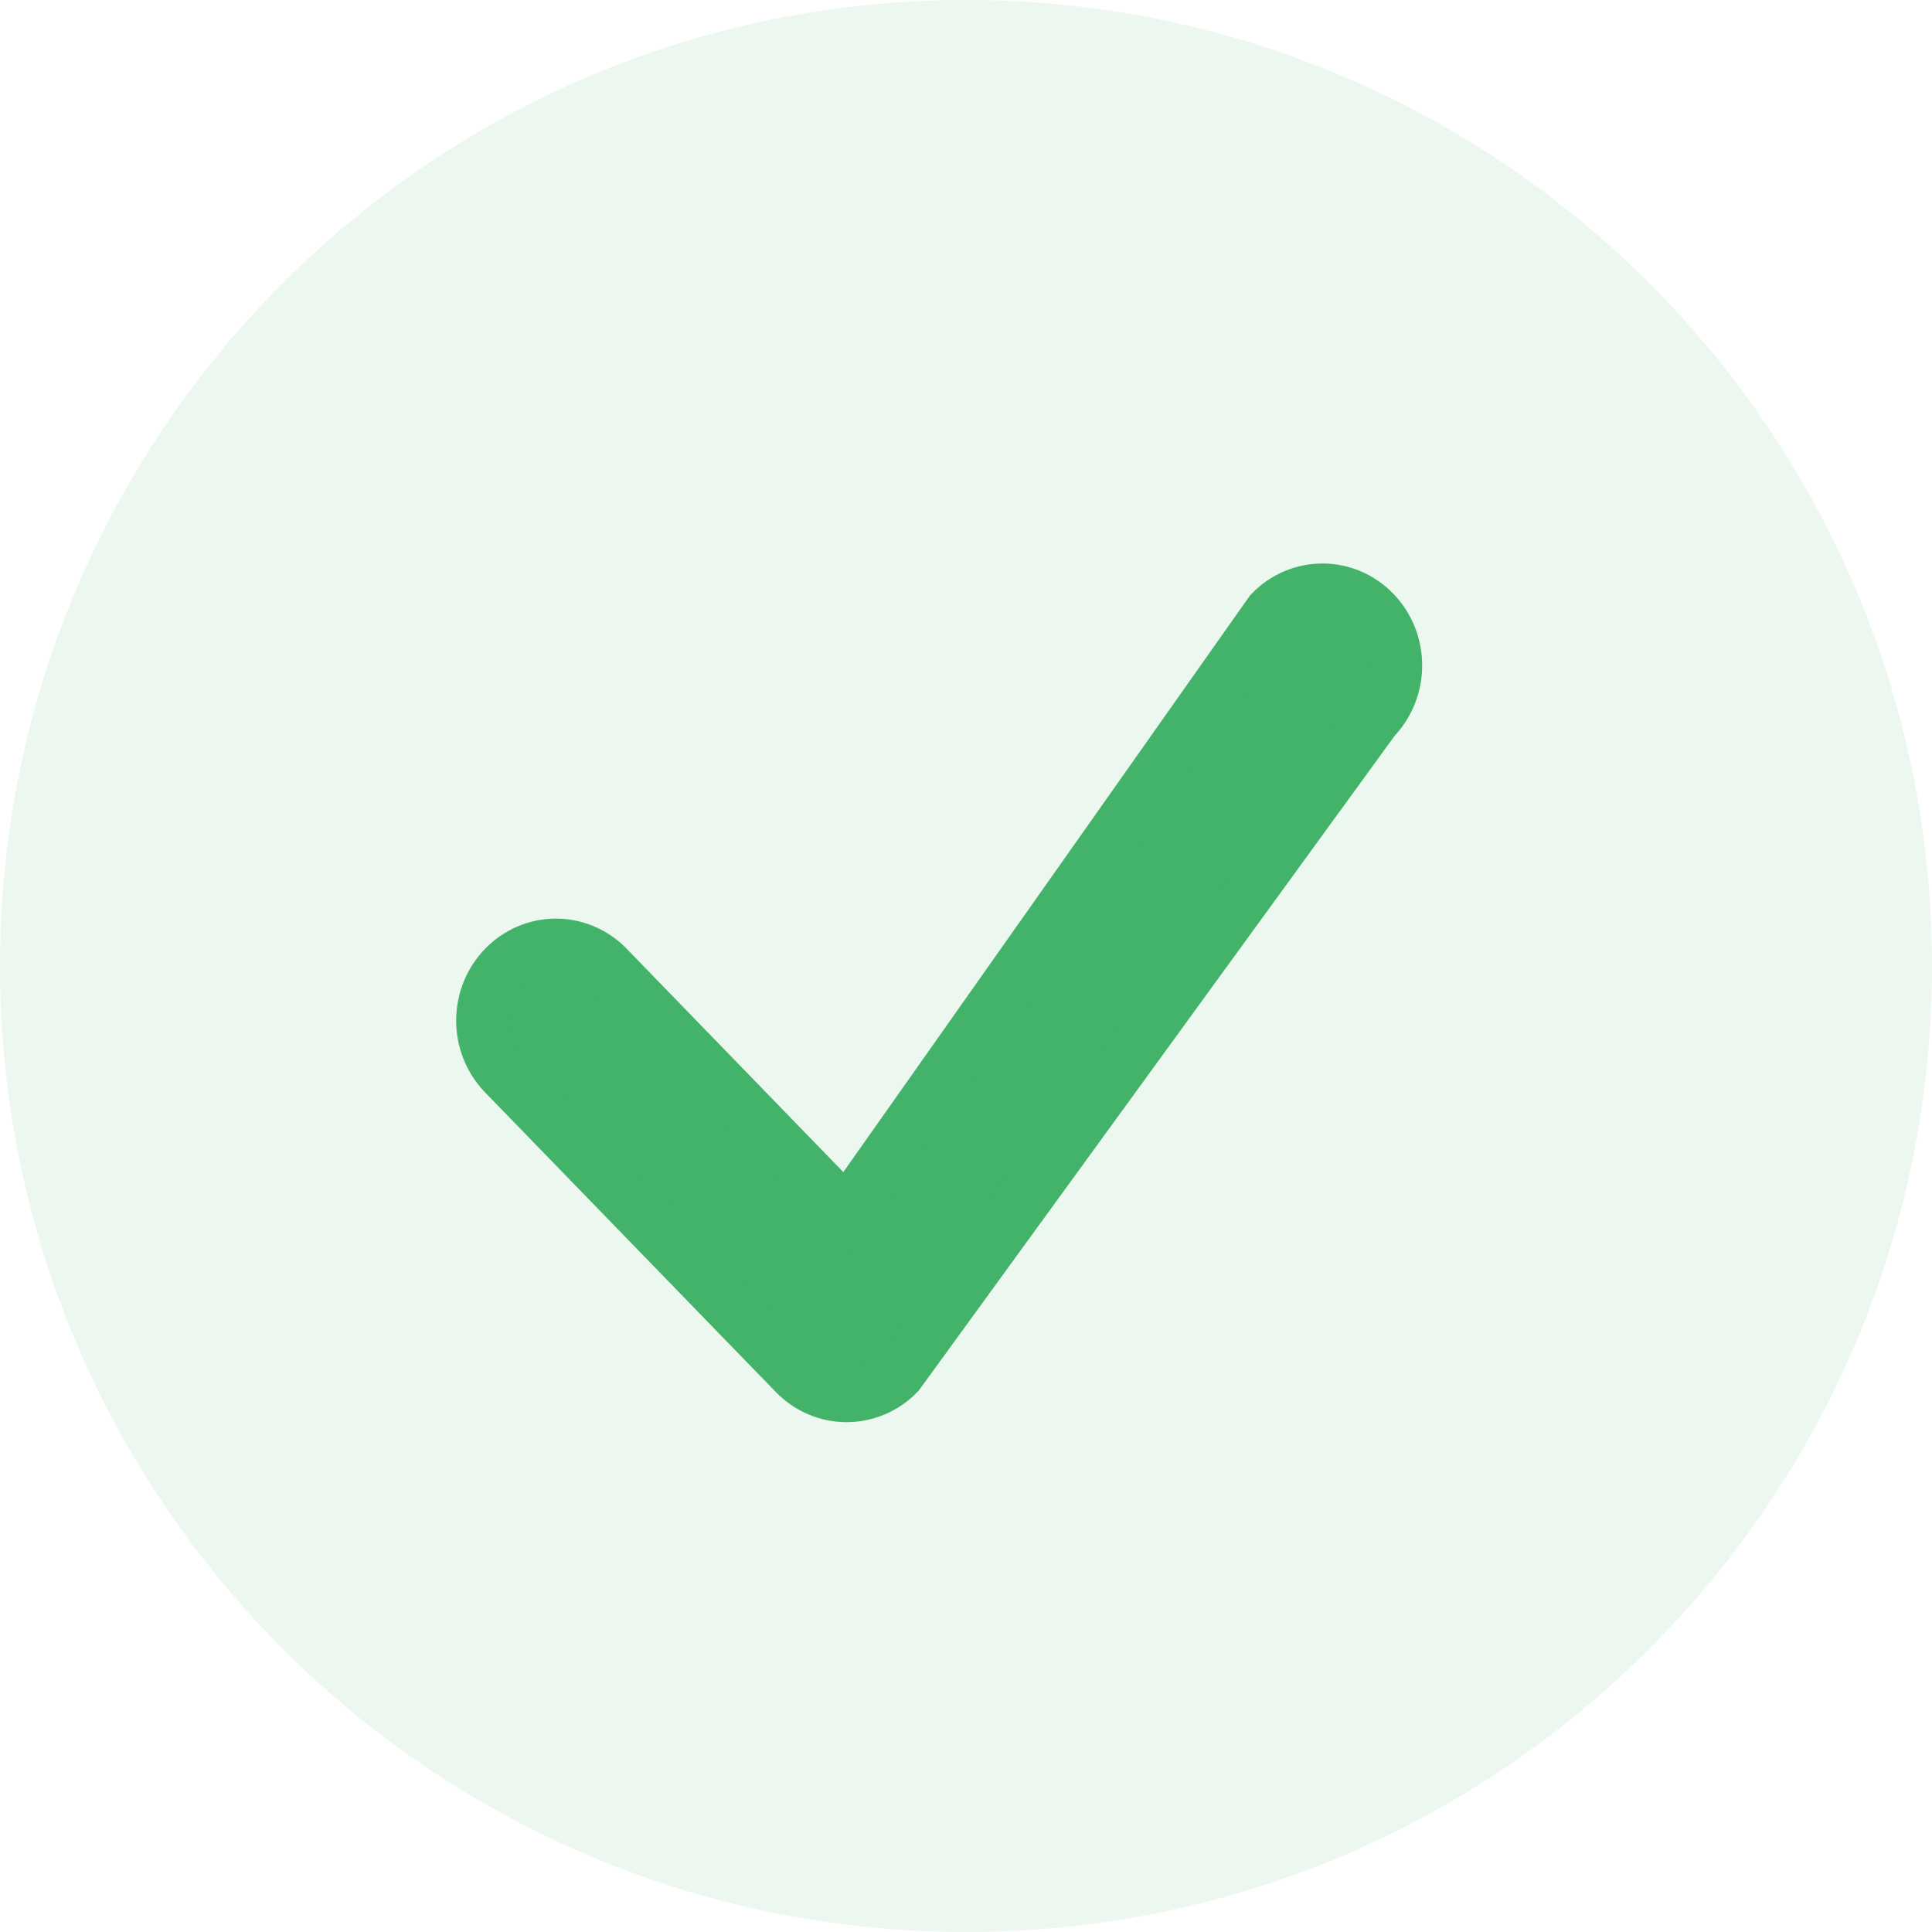
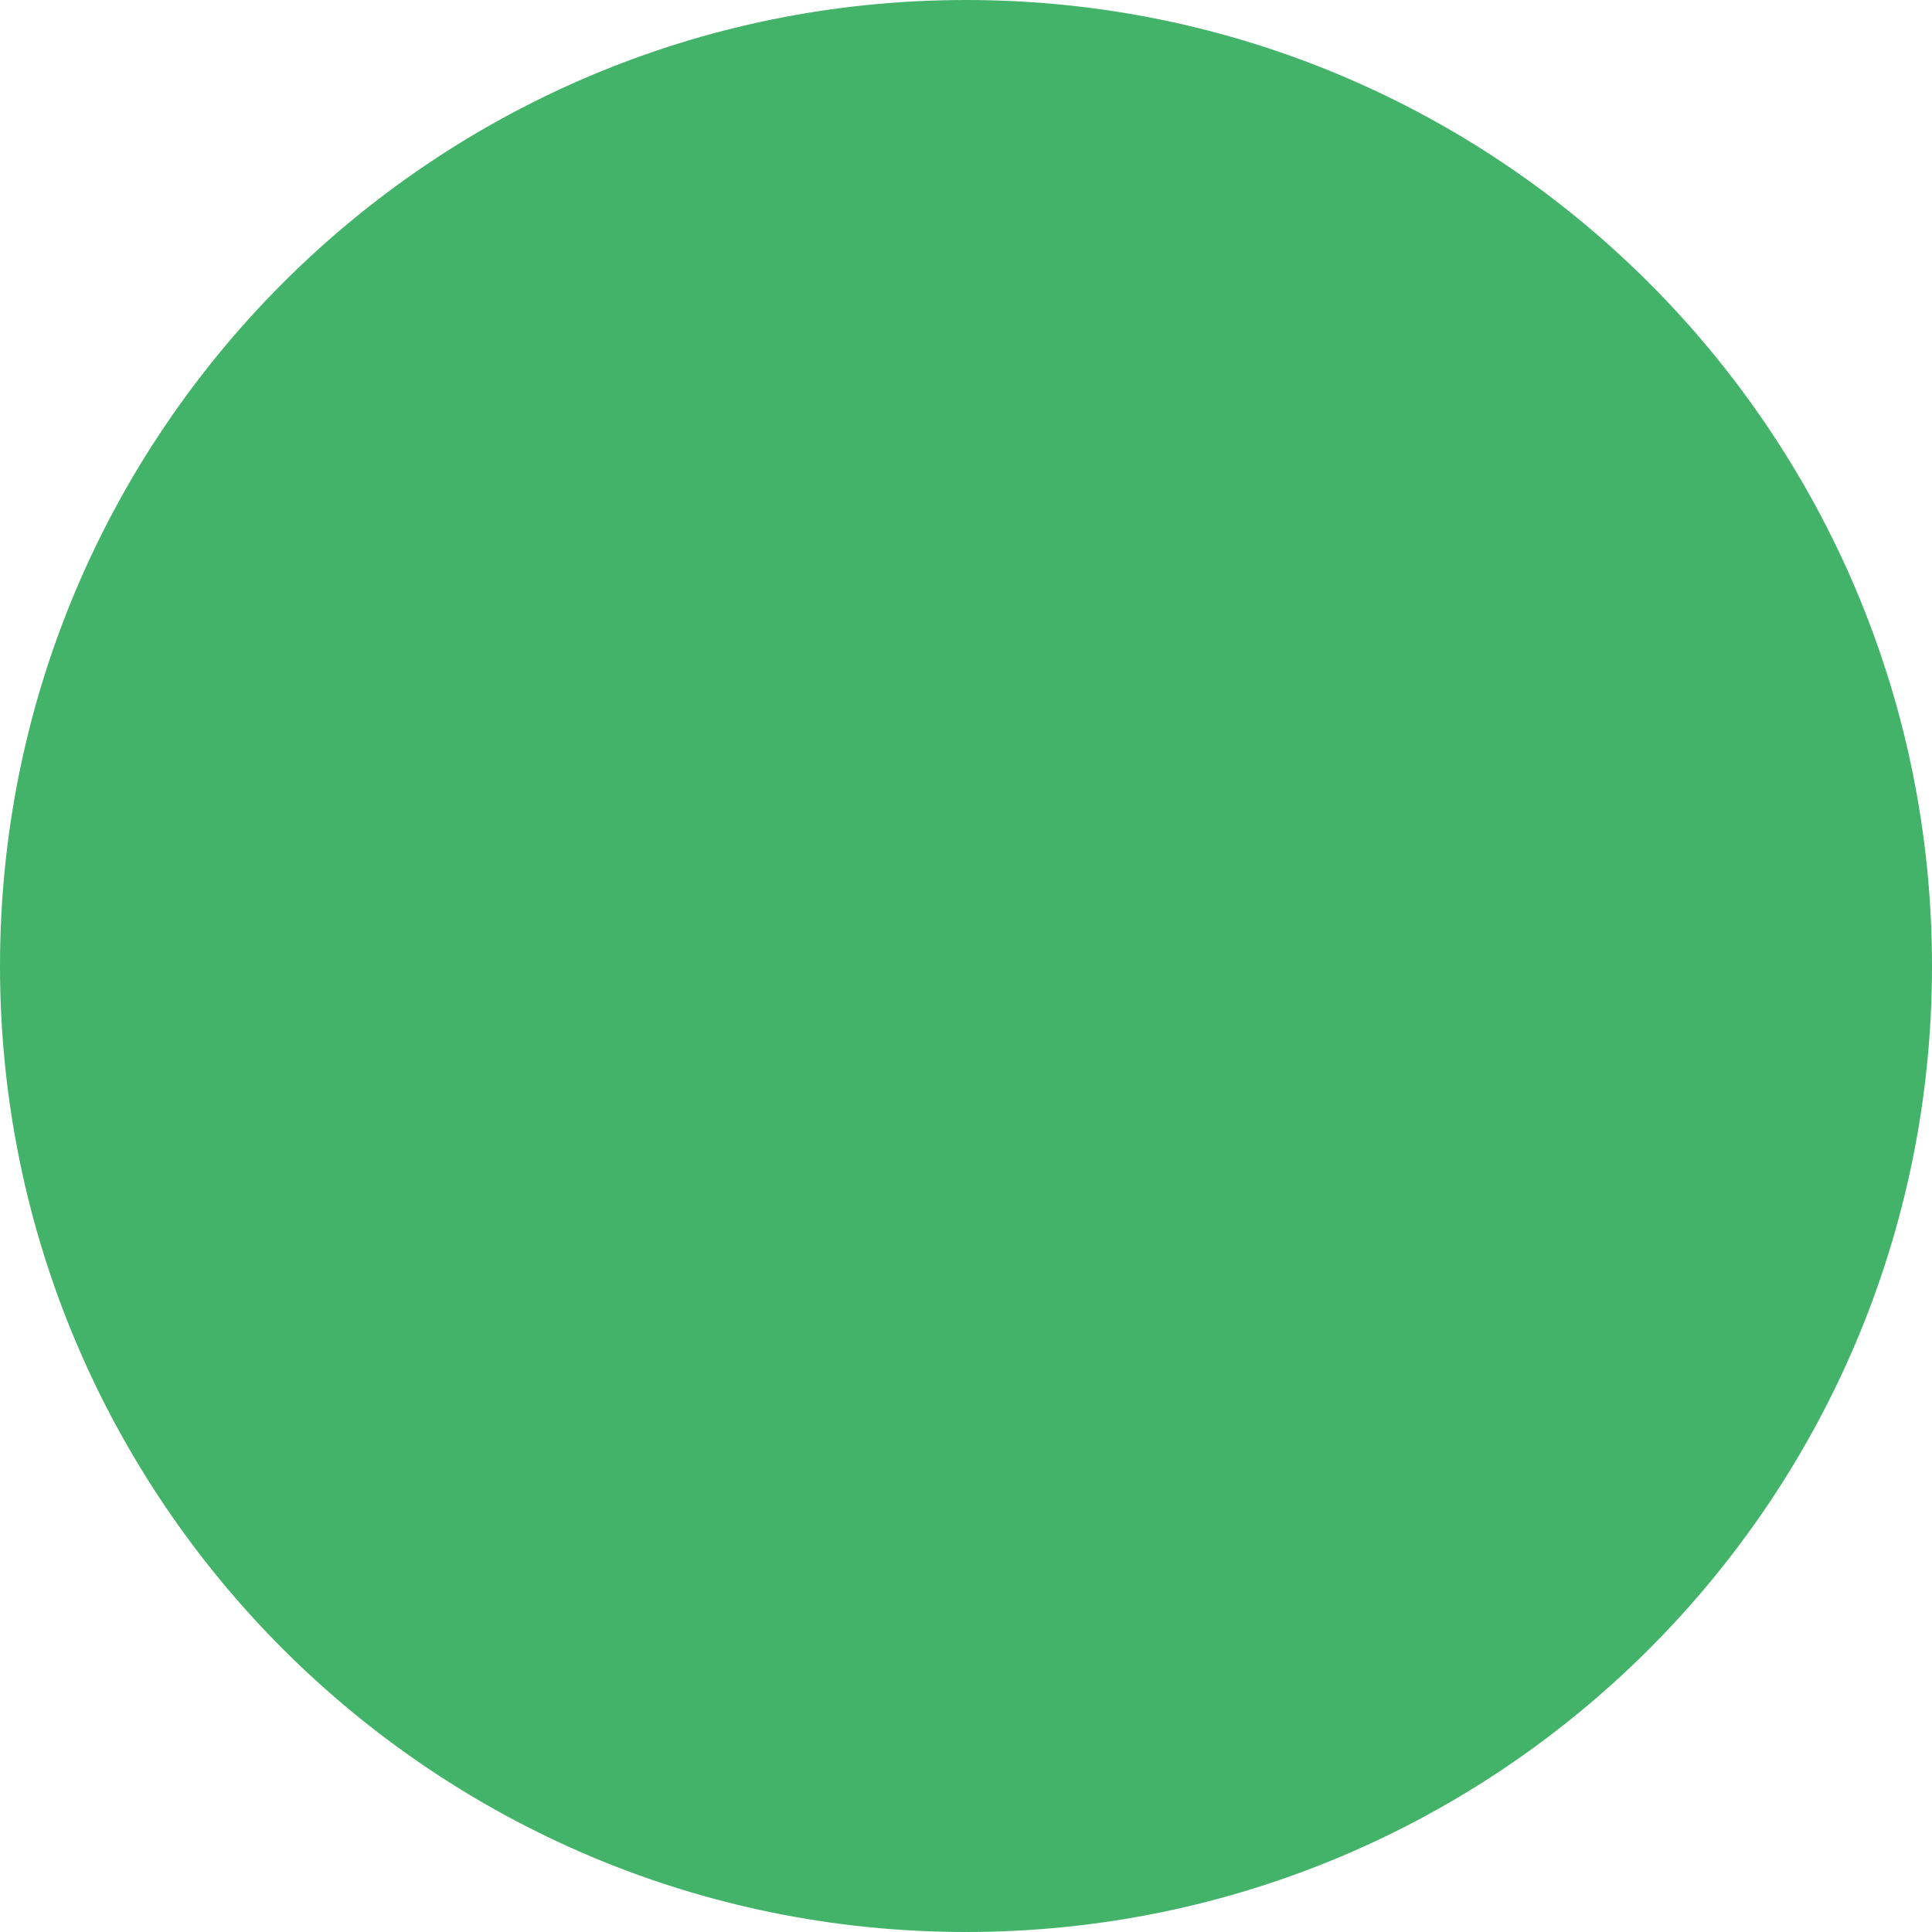
<svg xmlns="http://www.w3.org/2000/svg" width="36" height="36" viewBox="0 0 36 36" fill="none">
-   <rect width="36" height="36" rx="18" fill="#43B369" fill-opacity="0.1" />
-   <path fill-rule="evenodd" clip-rule="evenodd" d="M25.602 11.41C25.857 11.672 26 12.028 26 12.4C26 12.771 25.857 13.127 25.602 13.39L16.735 25.59C16.481 25.853 16.135 26 15.775 26C15.415 26 15.069 25.853 14.815 25.59L9.381 19.99C9.134 19.726 8.997 19.372 9 19.005C9.003 18.638 9.146 18.287 9.398 18.027C9.65 17.768 9.99 17.62 10.347 17.617C10.703 17.614 11.046 17.755 11.302 18.01L15.775 22.621L23.682 11.41C23.936 11.147 24.282 11 24.642 11C25.002 11 25.348 11.147 25.602 11.41Z" fill="#43B369" stroke="#43B369" />
+   <rect width="36" height="36" rx="18" fill="#43B369" fillOpacity="0.1" />
+   <path fillRule="evenodd" clipRule="evenodd" d="M25.602 11.41C25.857 11.672 26 12.028 26 12.4C26 12.771 25.857 13.127 25.602 13.39L16.735 25.59C16.481 25.853 16.135 26 15.775 26C15.415 26 15.069 25.853 14.815 25.59L9.381 19.99C9.134 19.726 8.997 19.372 9 19.005C9.003 18.638 9.146 18.287 9.398 18.027C9.65 17.768 9.99 17.62 10.347 17.617C10.703 17.614 11.046 17.755 11.302 18.01L15.775 22.621L23.682 11.41C23.936 11.147 24.282 11 24.642 11C25.002 11 25.348 11.147 25.602 11.41Z" fill="#43B369" stroke="#43B369" />
</svg>
